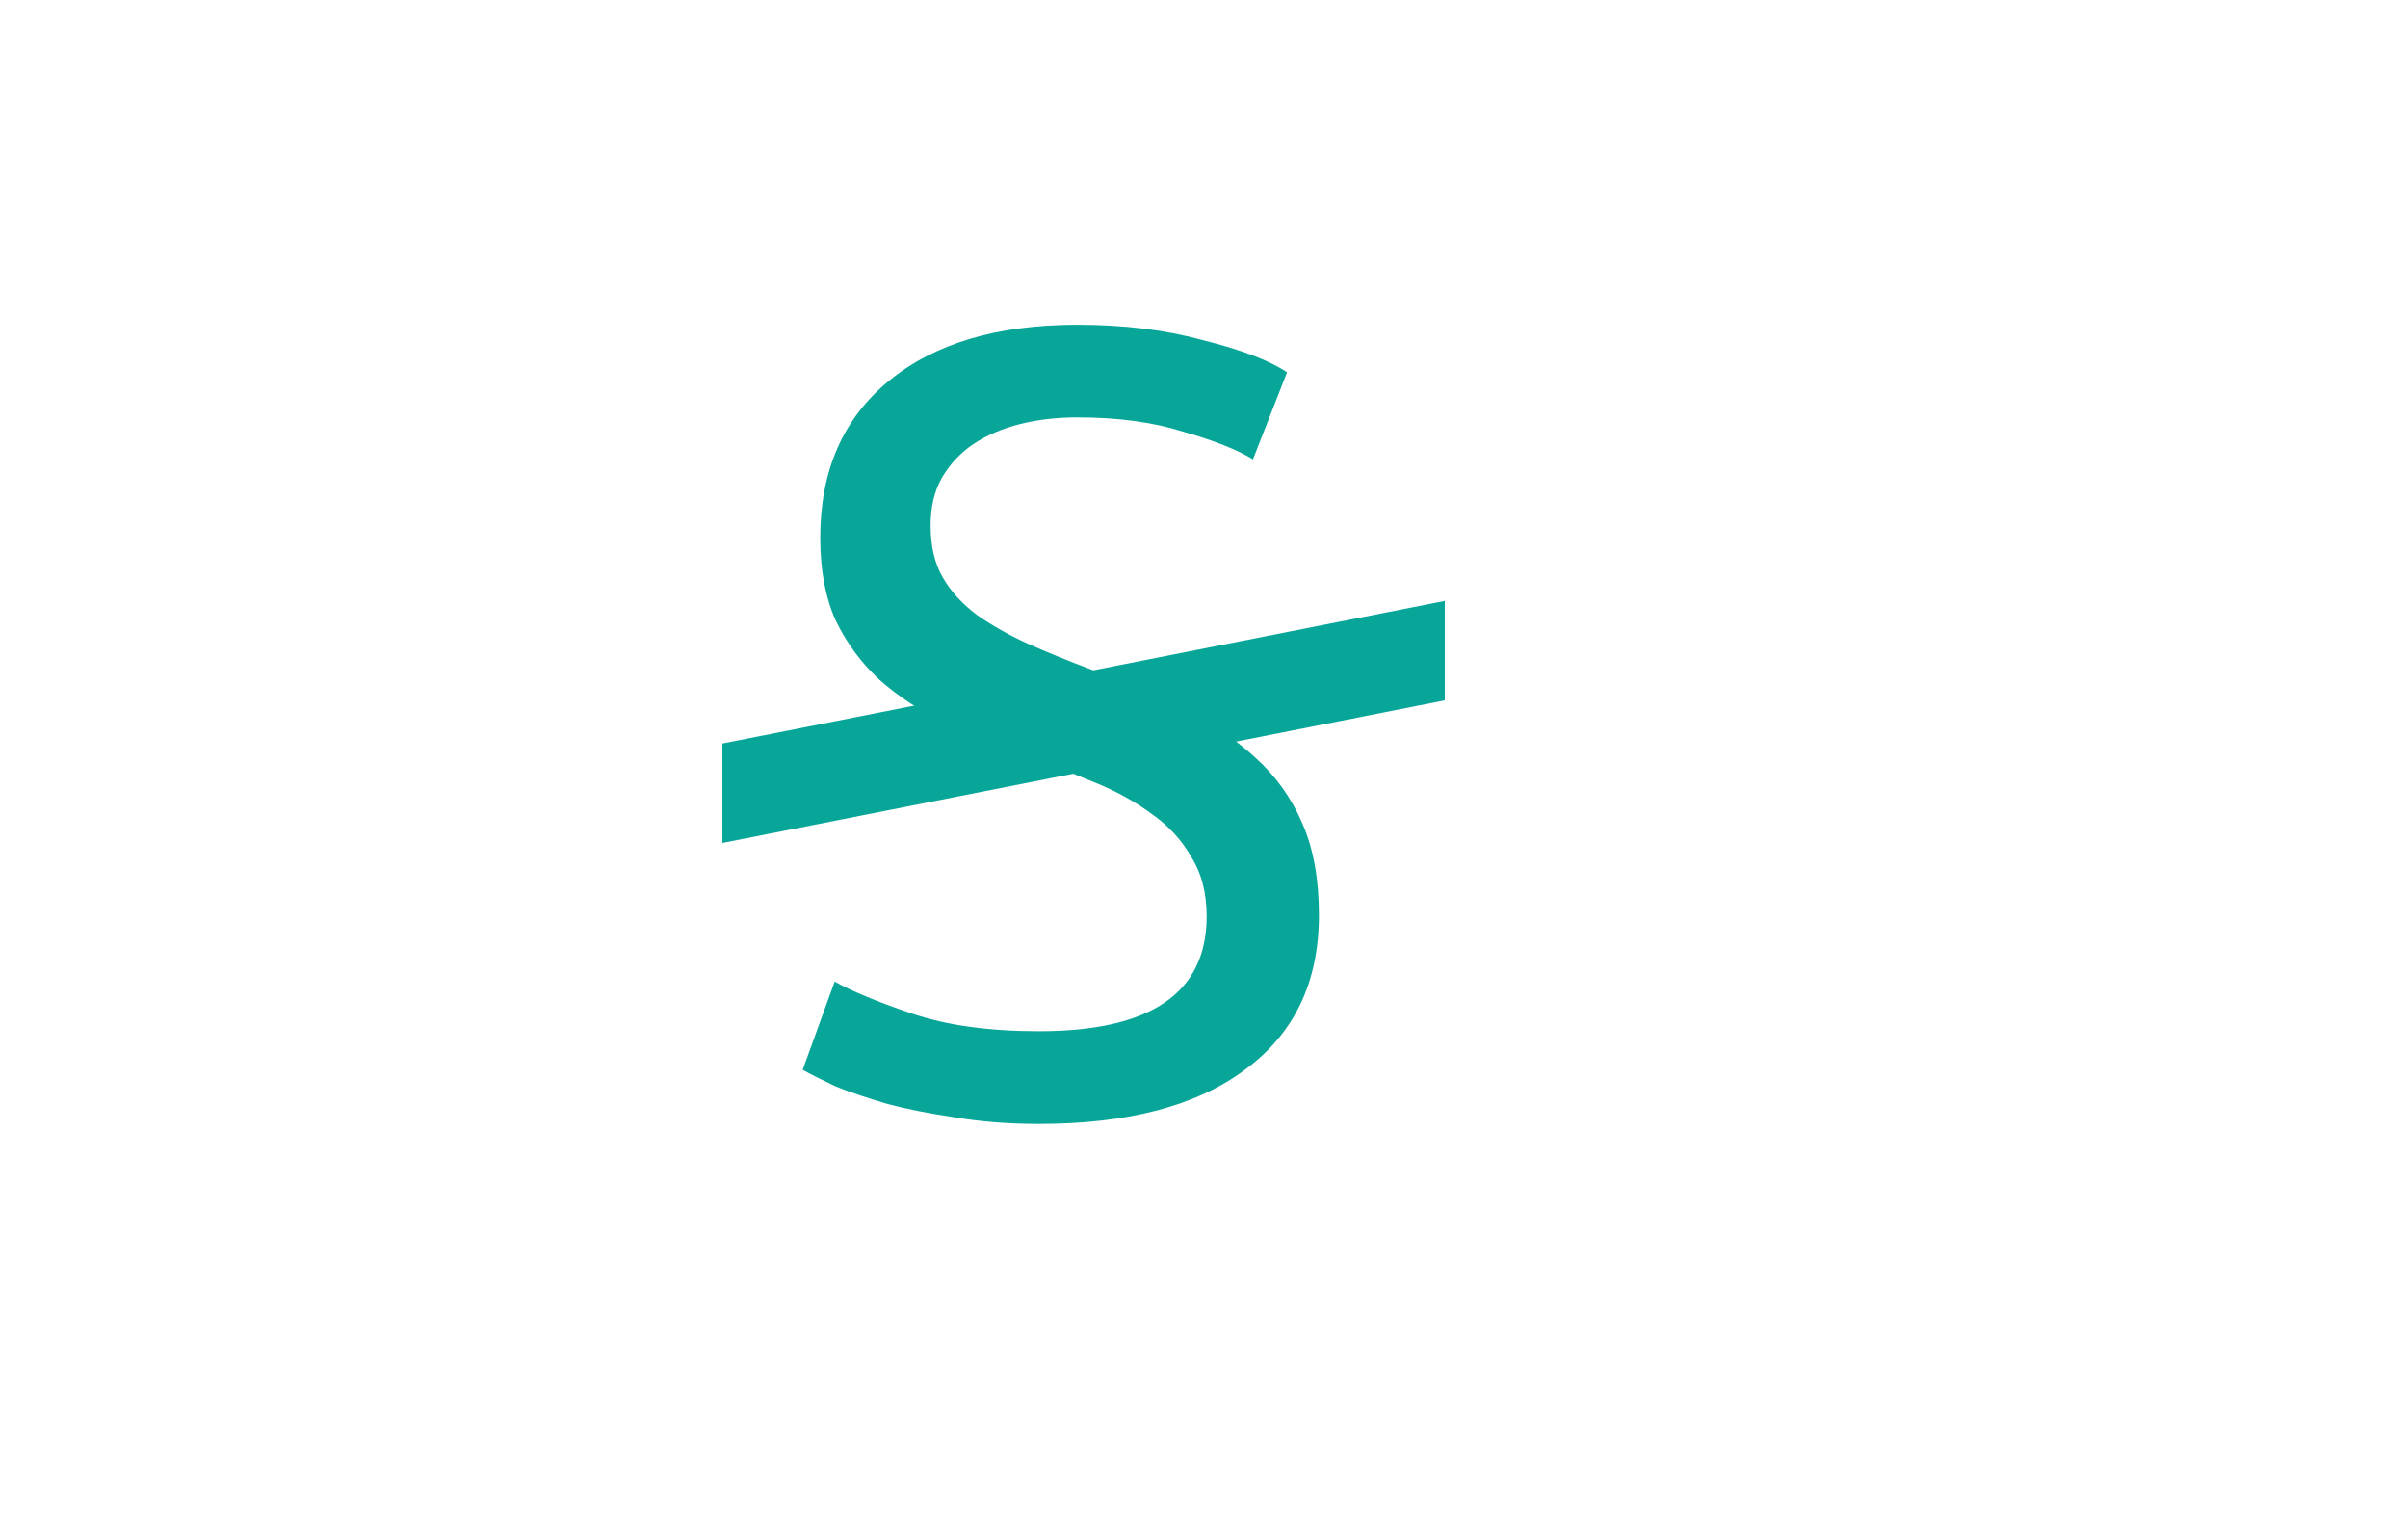
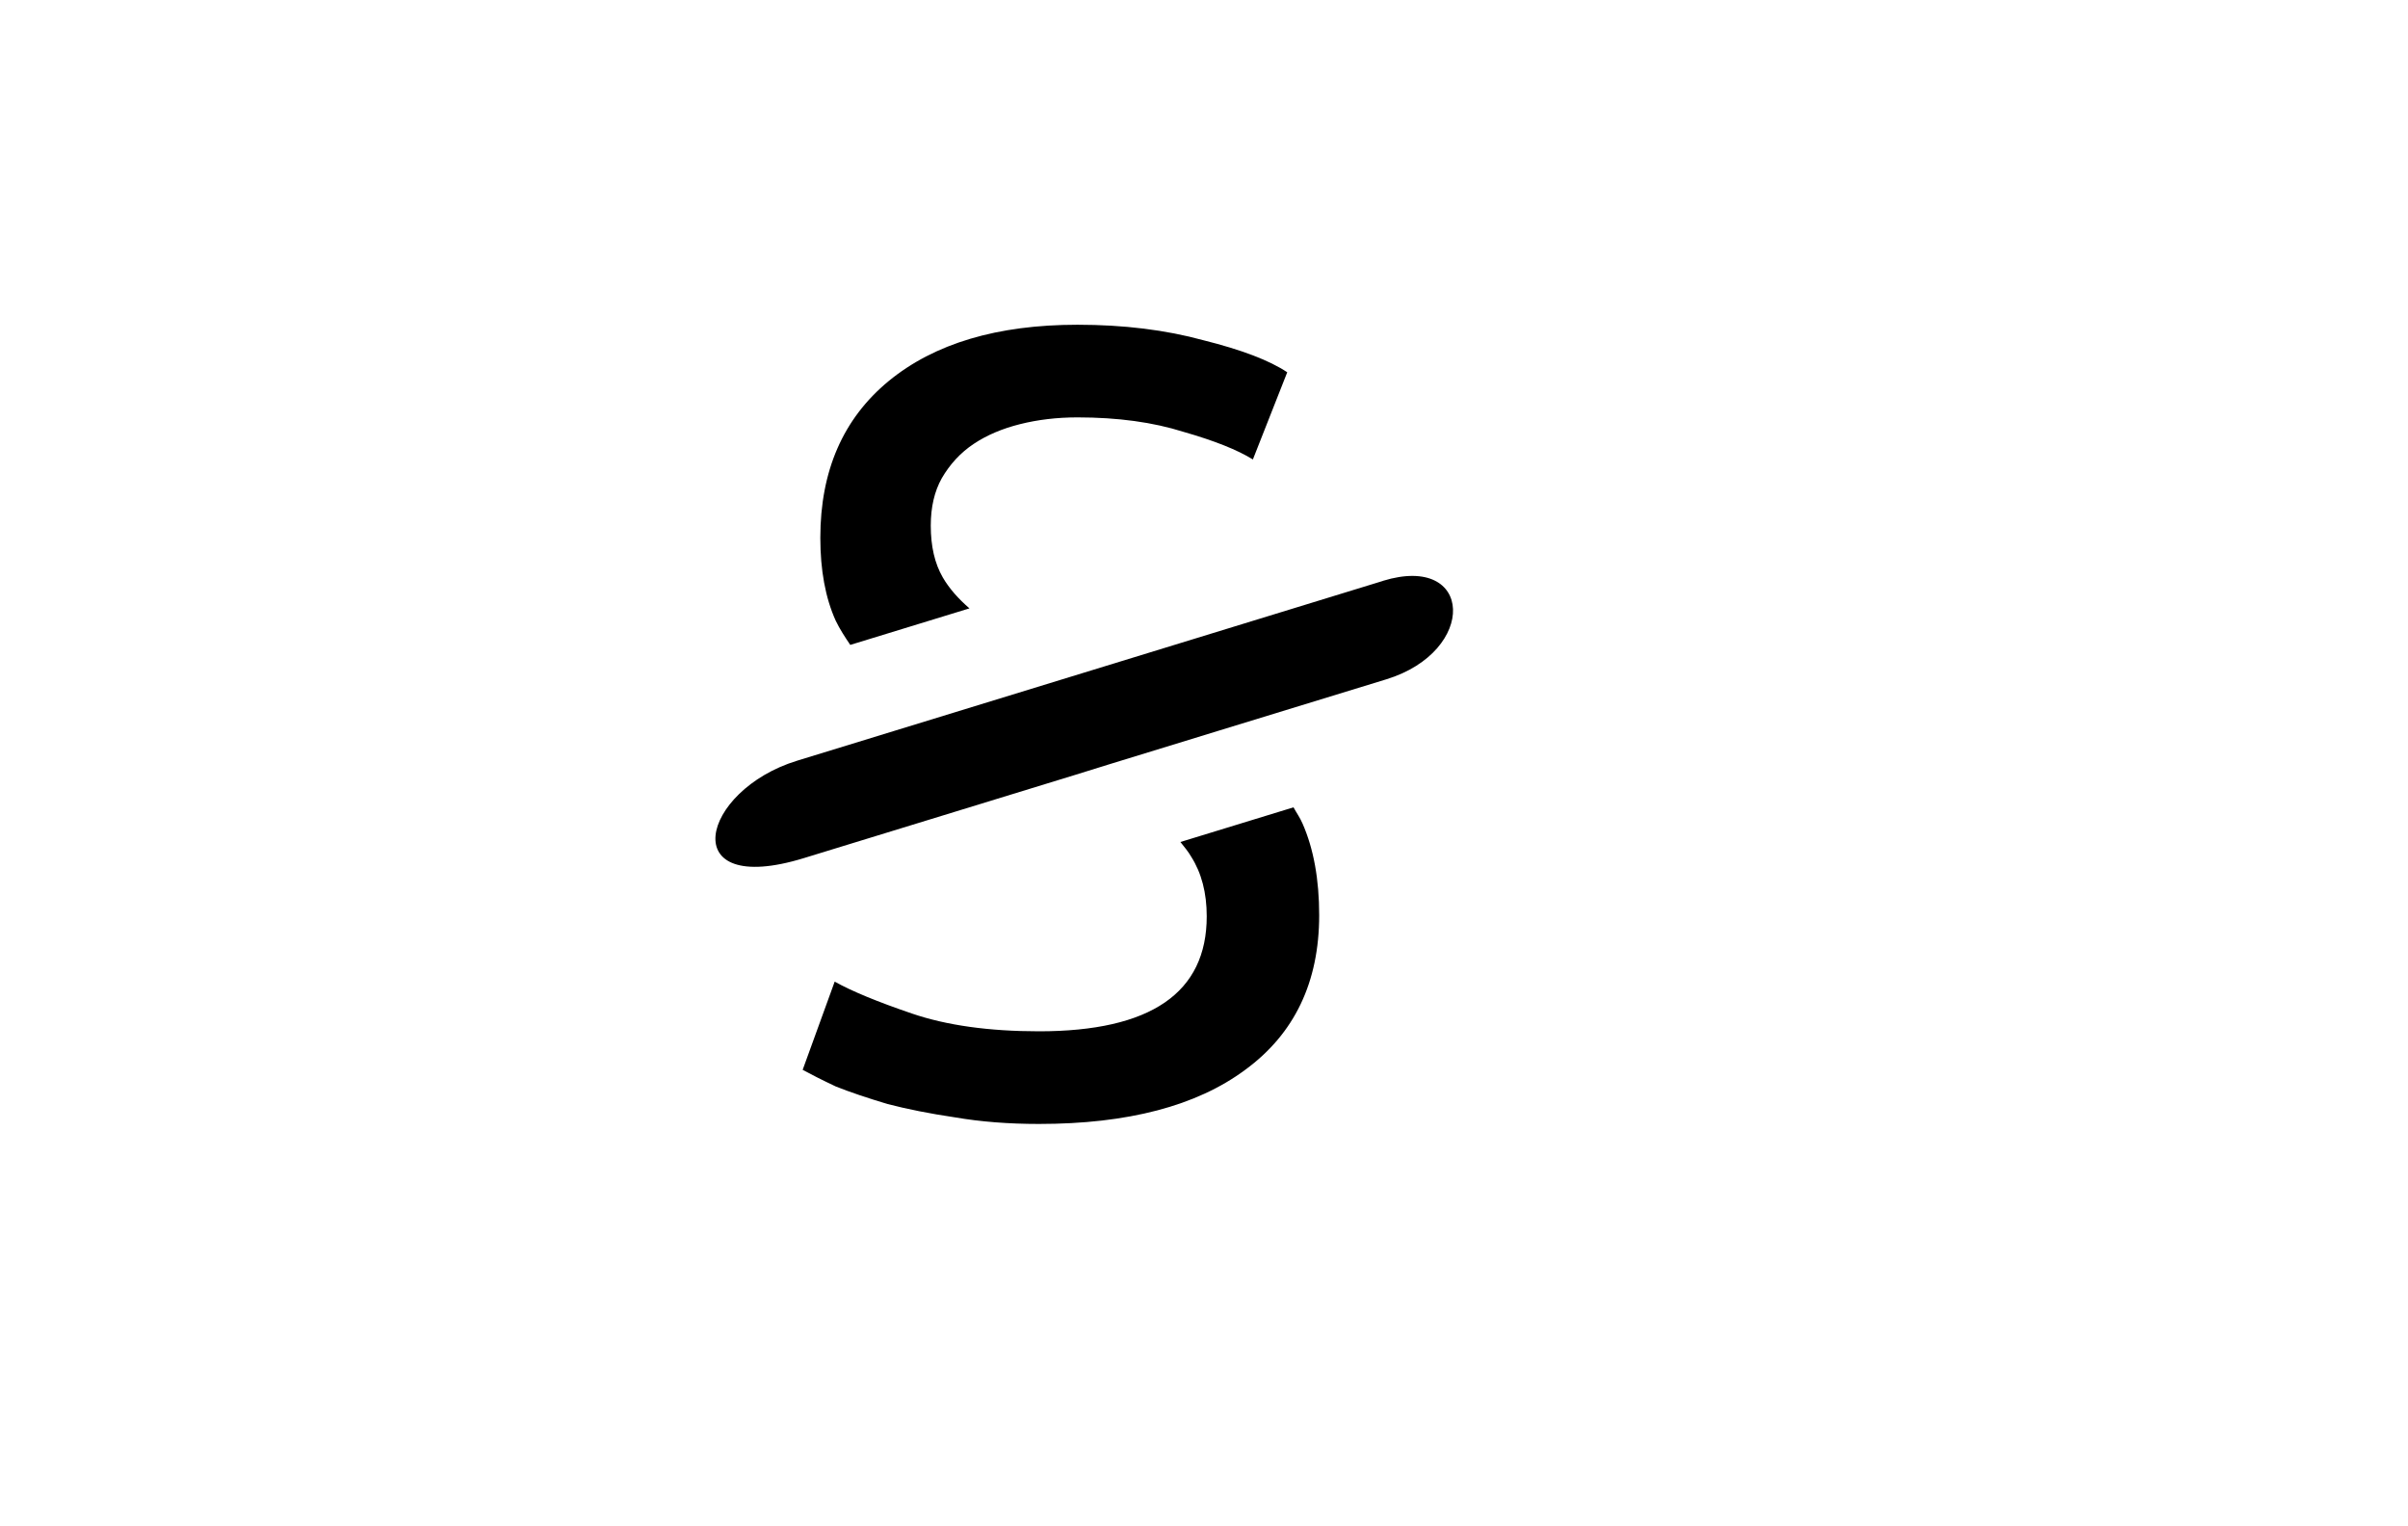
- <svg xmlns="http://www.w3.org/2000/svg" width="30" height="19">
-   <path fill="#07a698" d="m 12.943,12.845 q 2.09,0 2.09,-1.43 0,-0.44 -0.193,-0.743 -0.179,-0.316 -0.495,-0.536 -0.316,-0.234 -0.729,-0.399 -0.399,-0.165 -0.853,-0.33 -0.522,-0.179 -0.99,-0.399 -0.468,-0.234 -0.811,-0.536 -0.344,-0.316 -0.55,-0.743 -0.193,-0.426 -0.193,-1.031 0,-1.251 0.853,-1.952 0.853,-0.701 2.351,-0.701 0.866,0 1.567,0.193 0.715,0.179 1.045,0.399 L 15.61,5.722 q -0.289,-0.179 -0.866,-0.344 -0.564,-0.179 -1.32,-0.179 -0.385,0 -0.715,0.083 -0.33,0.083 -0.578,0.247 -0.247,0.165 -0.399,0.426 -0.138,0.247 -0.138,0.591 0,0.385 0.151,0.646 0.151,0.261 0.426,0.468 0.275,0.193 0.632,0.357 0.371,0.165 0.811,0.33 0.619,0.247 1.127,0.495 0.522,0.247 0.894,0.591 0.385,0.344 0.591,0.825 0.206,0.468 0.206,1.141 0,1.251 -0.921,1.925 Q 14.606,14 12.943,14 12.379,14 11.898,13.918 11.43,13.849 11.059,13.752 10.688,13.643 10.412,13.533 10.151,13.409 10,13.326 l 0.399,-1.1 q 0.316,0.179 0.963,0.399 0.646,0.22 1.581,0.22 z" />
-   <path fill="#07a698" d="M 18,7.485 18,8.724 9,10.5 9,9.261 Z" />
+ <svg xmlns="http://www.w3.org/2000/svg" width="30" height="19" version="1.1" id="svg3826">
+   <defs id="defs3830" />
+   <path d="m 13.424,4.045 c -0.999,0 -1.783,0.234 -2.352,0.701 -0.568,0.468 -0.852,1.119 -0.852,1.953 0,0.403 0.063,0.747 0.191,1.031 0.052,0.108 0.116,0.205 0.182,0.303 L 12.078,7.578 C 11.943,7.461 11.828,7.334 11.746,7.193 11.645,7.019 11.596,6.804 11.596,6.547 c 0,-0.229 0.045,-0.425 0.137,-0.59 0.101,-0.174 0.233,-0.318 0.398,-0.428 0.165,-0.11 0.358,-0.191 0.578,-0.246 0.22,-0.055 0.458,-0.084 0.715,-0.084 0.504,0 0.944,0.061 1.32,0.18 0.385,0.11 0.673,0.225 0.865,0.344 L 16.037,4.637 C 15.817,4.49 15.469,4.357 14.992,4.238 14.525,4.11 14.001,4.045 13.424,4.045 Z M 17.229,7.236 9.932,9.475 C 8.724,9.845 8.4,11.184 10.014,10.689 l 3.381,-1.037 0.428,-0.133 1.375,-0.422 2.072,-0.635 c 1.143,-0.35 1.09,-1.574 -0.041,-1.227 z m -1.113,2.82 -1.41,0.432 c 0.047,0.06 0.097,0.117 0.135,0.184 0.128,0.202 0.193,0.449 0.193,0.742 0,0.953 -0.697,1.432 -2.09,1.432 -0.623,0 -1.151,-0.074 -1.582,-0.221 -0.431,-0.147 -0.752,-0.279 -0.963,-0.398 L 10,13.326 c 0.101,0.055 0.238,0.125 0.412,0.207 0.183,0.073 0.399,0.145 0.646,0.219 0.247,0.064 0.528,0.12 0.84,0.166 0.321,0.055 0.669,0.082 1.045,0.082 1.109,0 1.965,-0.225 2.57,-0.674 0.614,-0.449 0.922,-1.092 0.922,-1.926 0,-0.449 -0.07,-0.829 -0.207,-1.141 -0.031,-0.073 -0.076,-0.135 -0.113,-0.203 z" id="path3822" />
+   <path style="fill:#ff8080" d="M -2,7.485 V 8.724 L -11,10.5 V 9.261 Z" id="rect4108" />
</svg>
